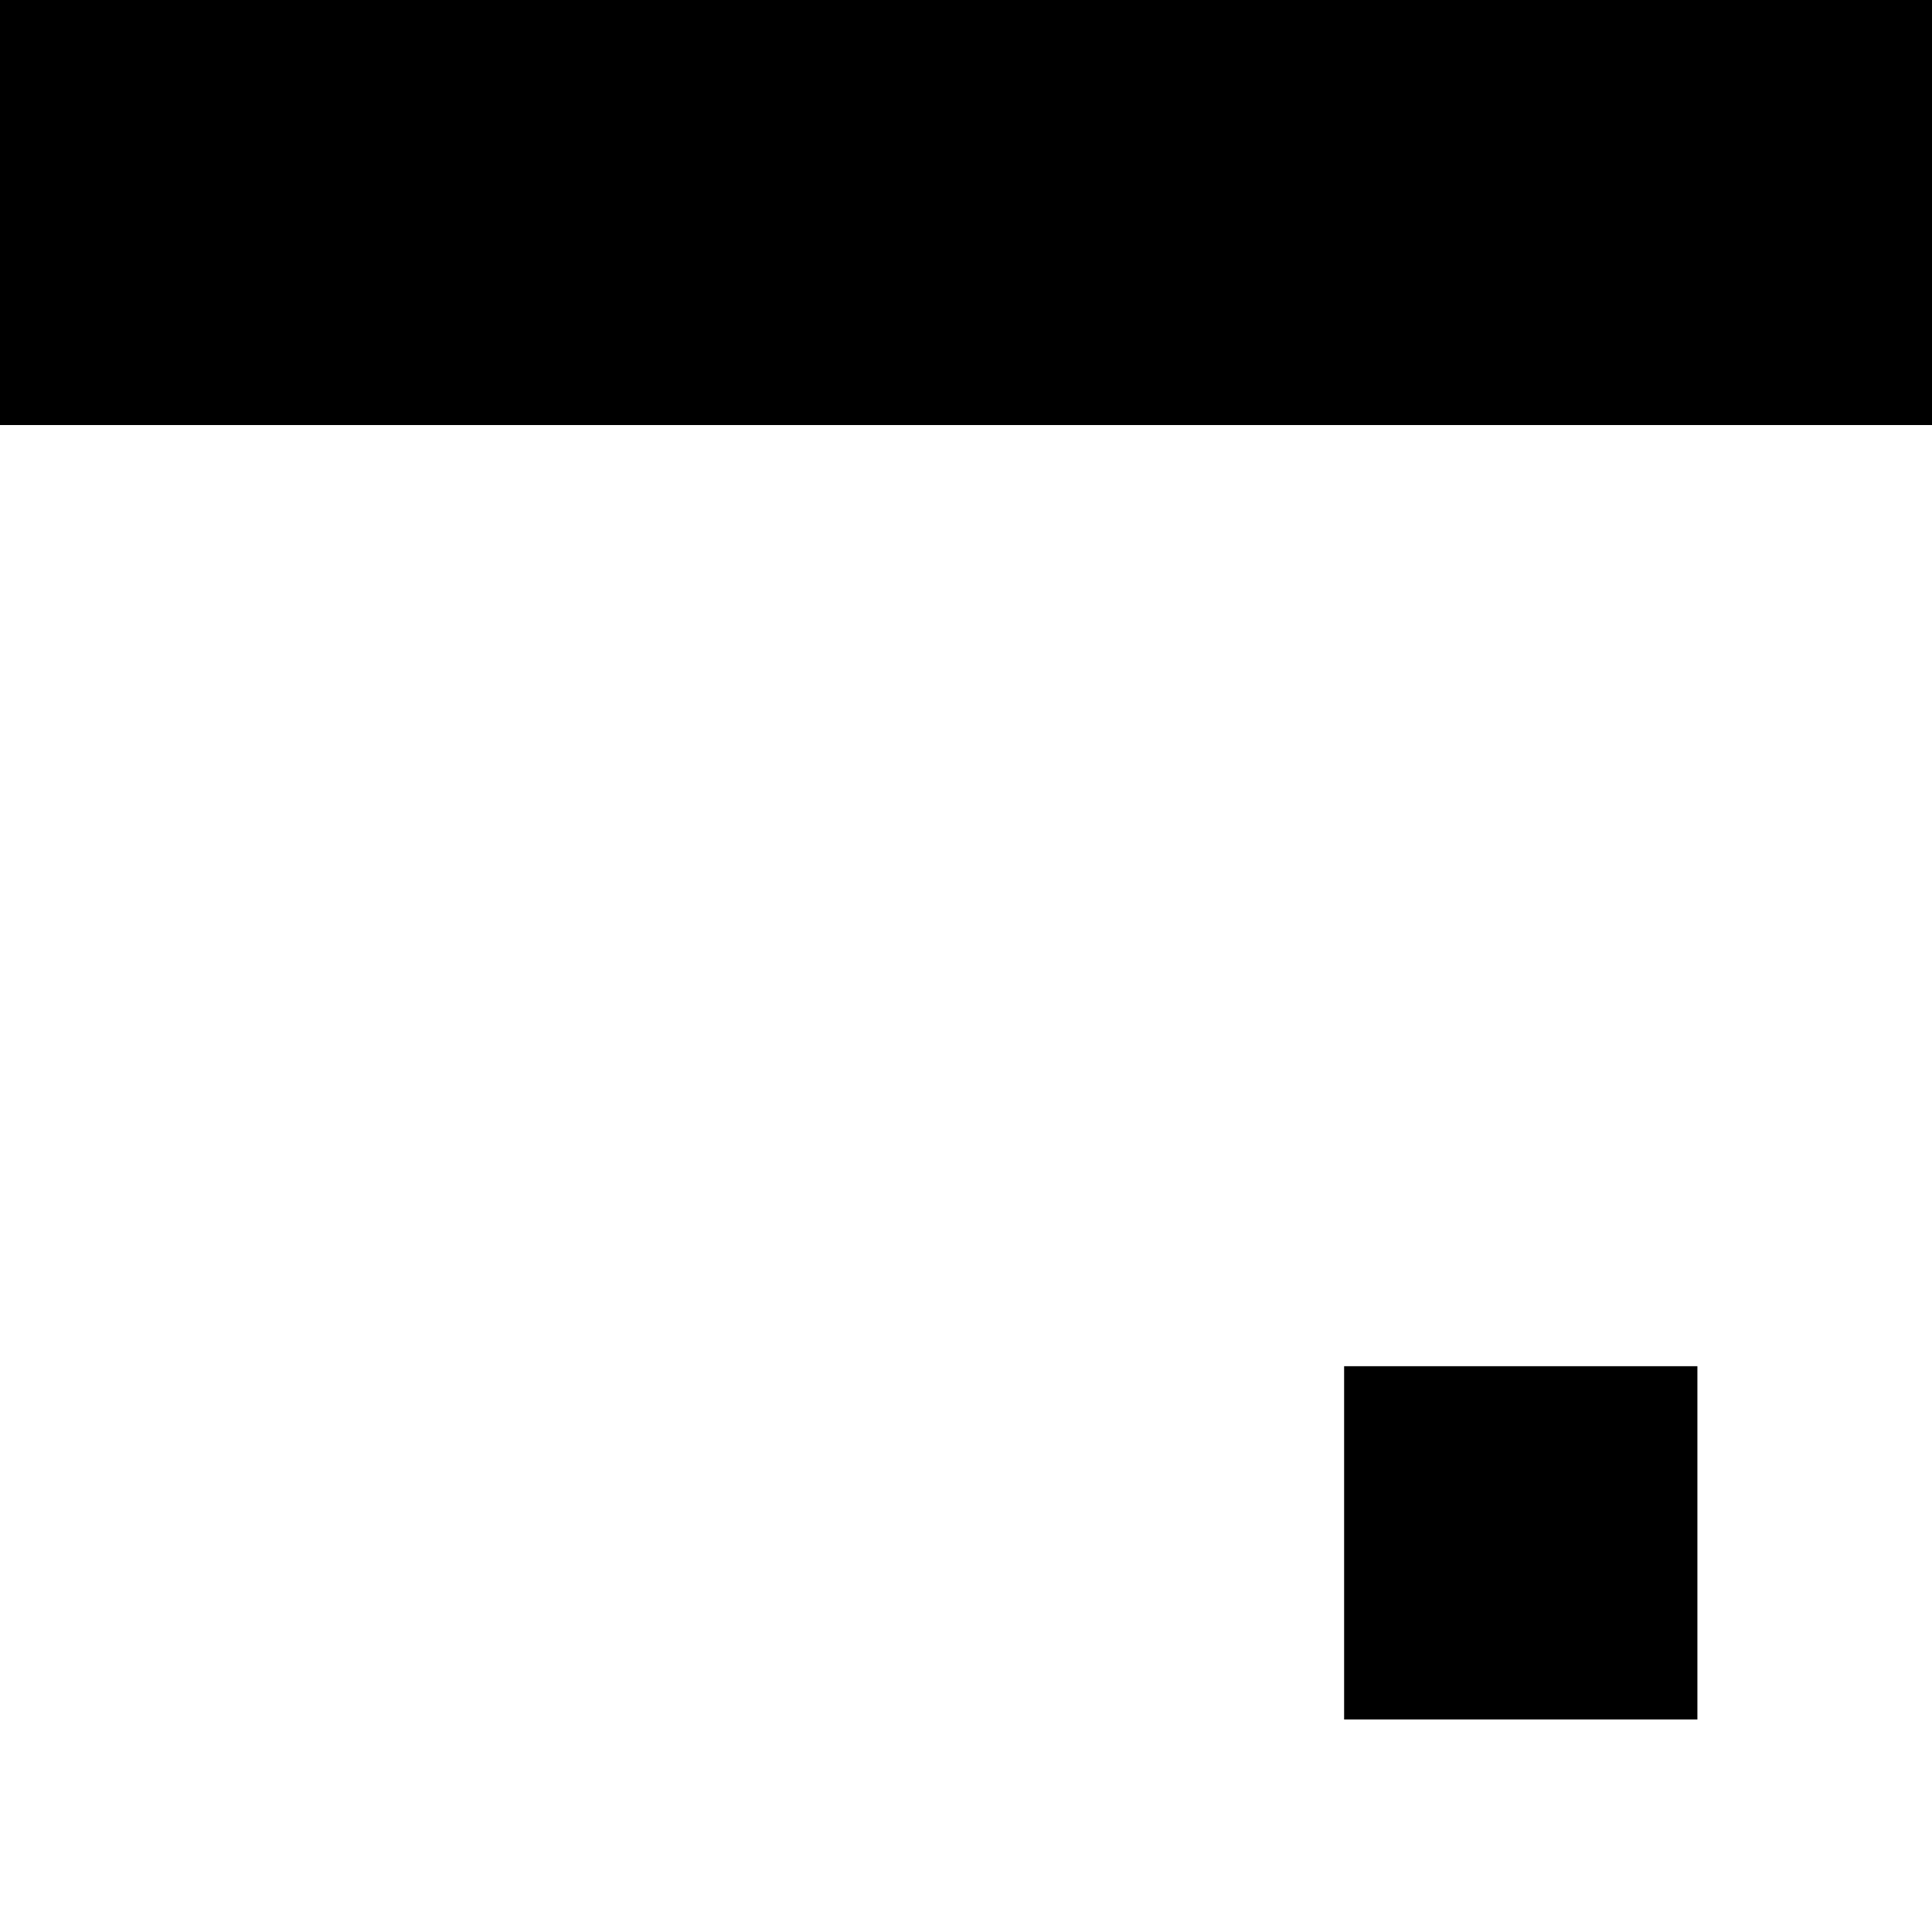
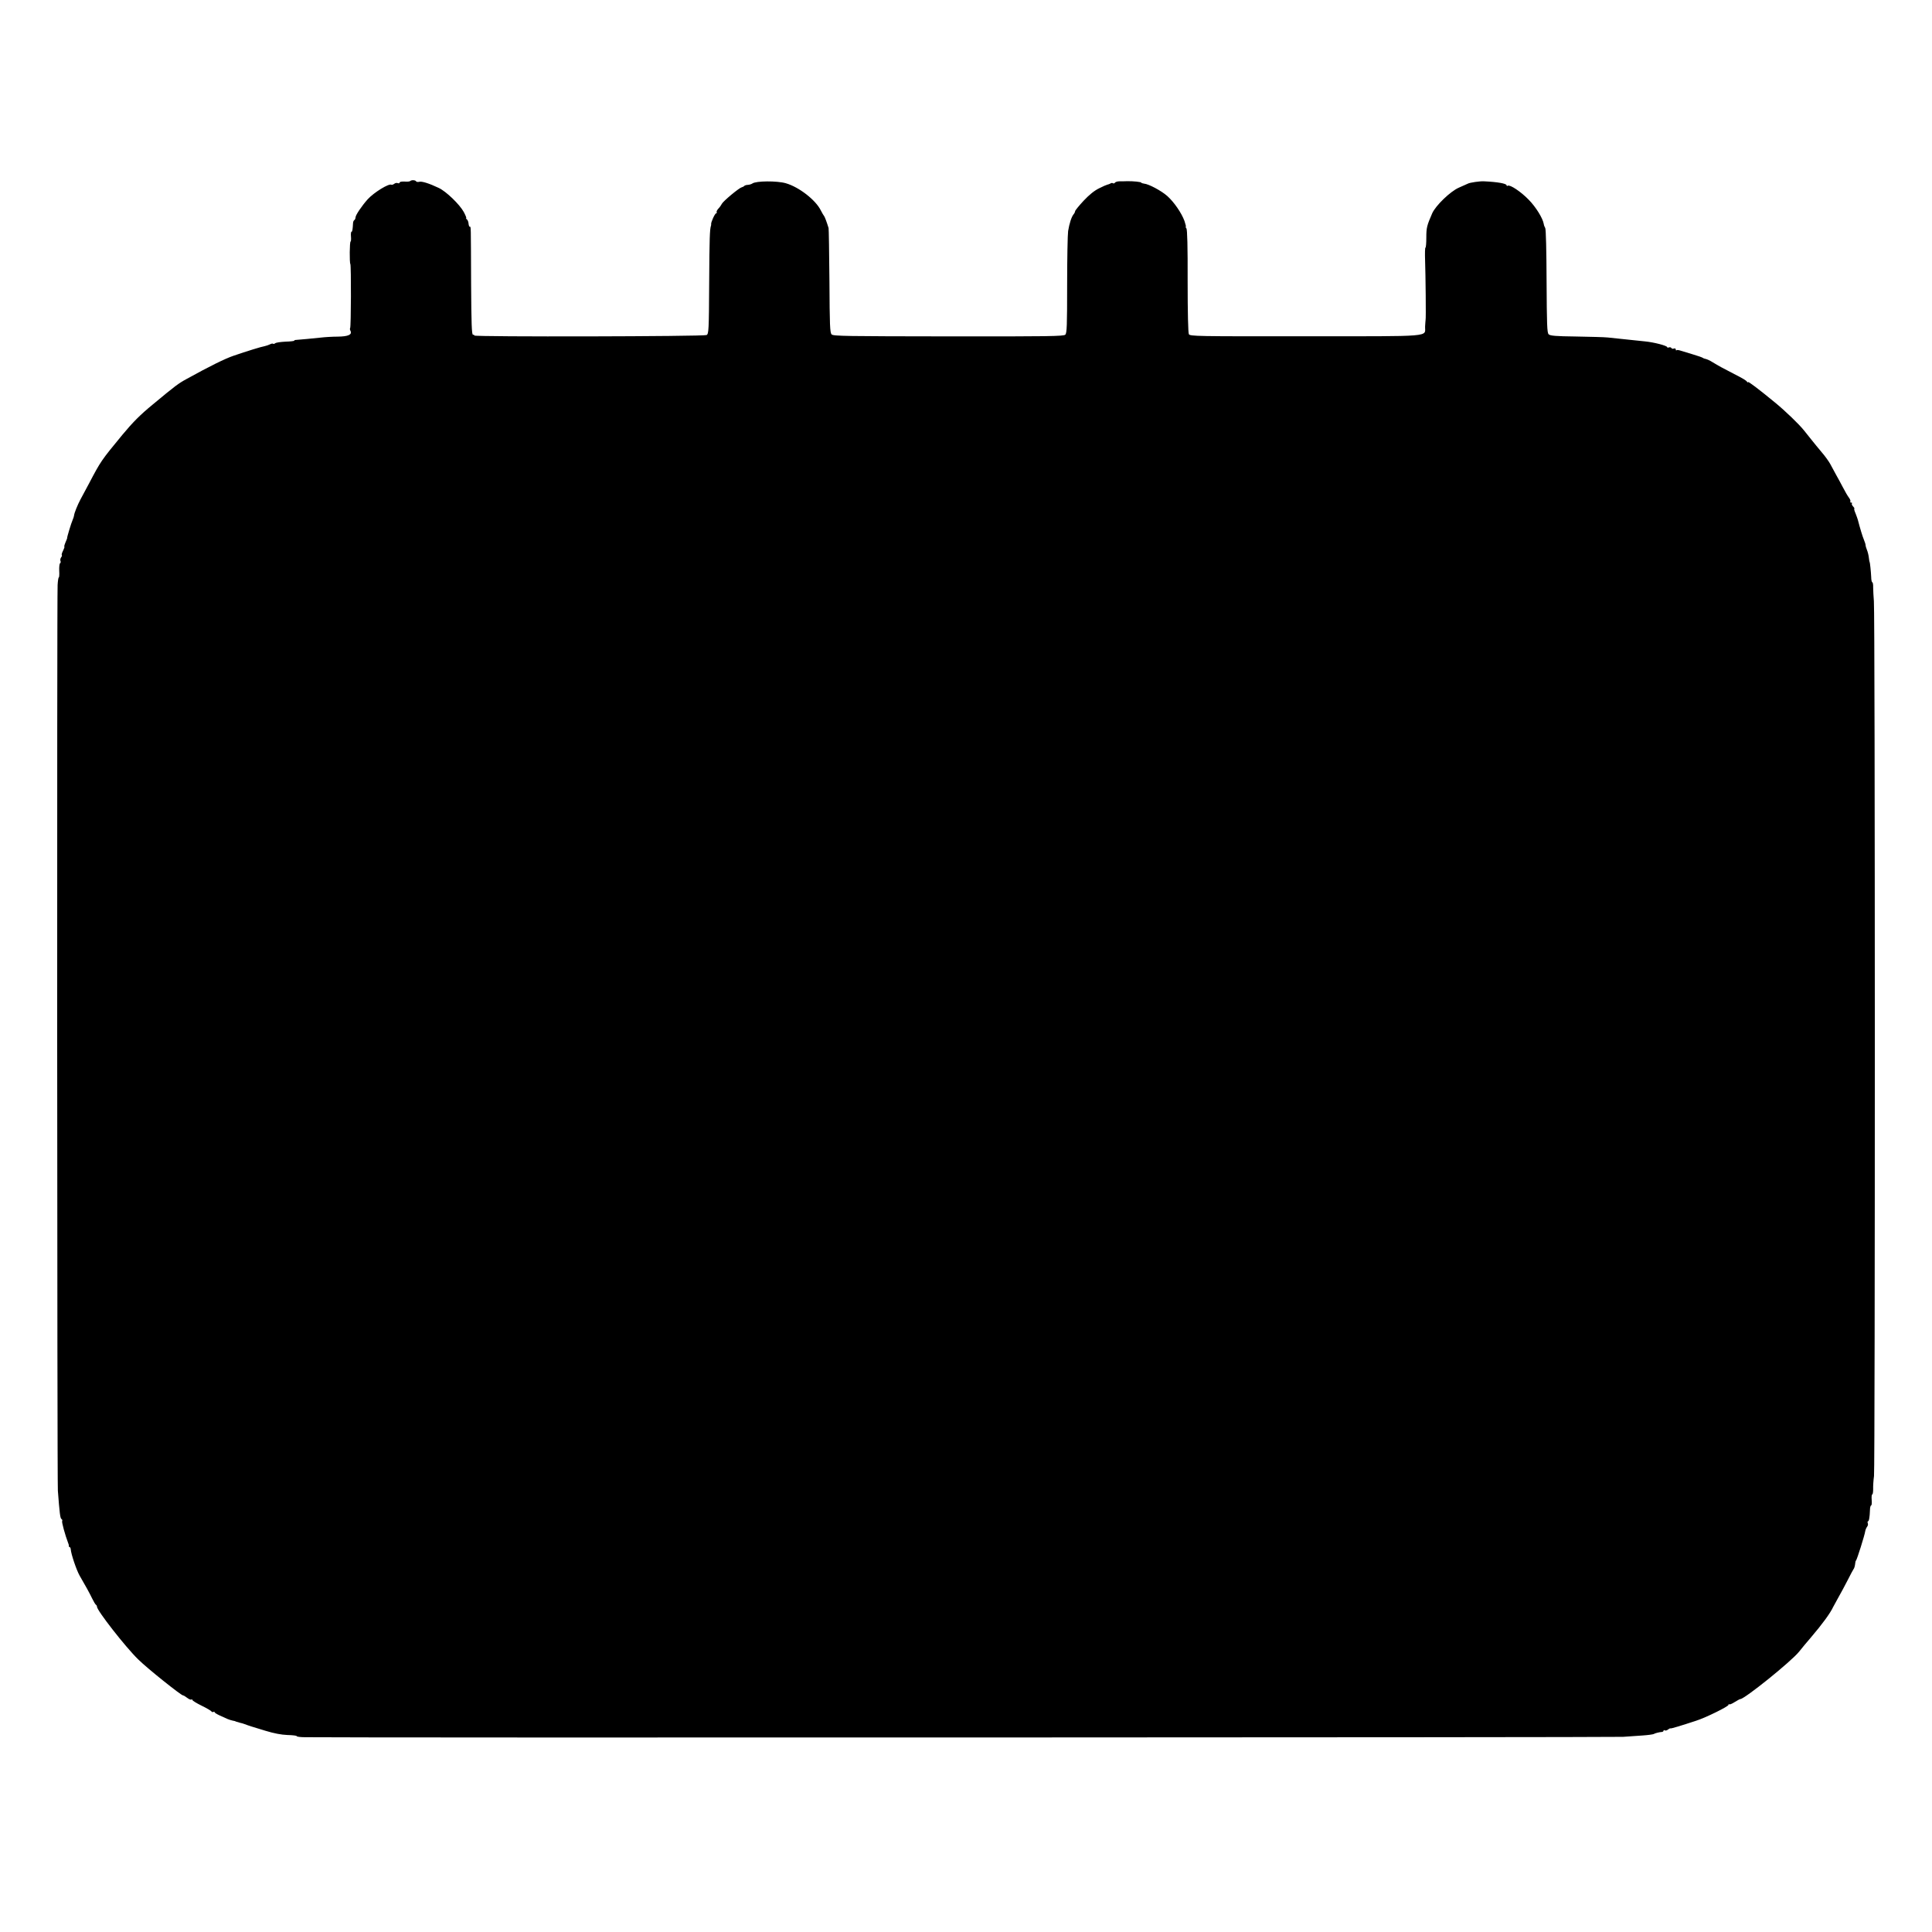
- <svg xmlns="http://www.w3.org/2000/svg" version="1.0" width="700pt" height="700pt" viewBox="0 0 700 700" preserveAspectRatio="xMidYMid meet">
-   <g transform="translate(0,700) scale(0.1,-0.1)" fill="#000000" stroke="none">
-     <path d="M0 6230 l0 -770 3500 0 3500 0 0 770 0 770 -3500 0 -3500 0 0 -770z" />
-     <path d="M4870 1410 l0 -640 640 0 640 0 0 640 0 640 -640 0 -640 0 0 -640z" />
+ <svg xmlns="http://www.w3.org/2000/svg" version="1.0" width="1576pt" height="1576pt" viewBox="0 0 1576 1576" preserveAspectRatio="xMidYMid meet">
+   <g transform="translate(0,1576) scale(0.1,-0.1)" fill="#000000" stroke="none">
+     <path d="M3346 14283 c-4 -4 -25 -6 -46 -4 -23 1 -40 -2 -40 -8 0 -6 -7 -8 -15 -5 -8 4 -22 1 -30 -6 -8 -6 -18 -9 -22 -7 -20 13 -143 -63 -194 -119 -48 -54 -99 -129 -99 -148 0 -8 -4 -17 -9 -21 -6 -3 -10 -13 -11 -23 -3 -54 -6 -72 -12 -72 -5 0 -7 -18 -5 -40 2 -22 0 -40 -3 -40 -8 0 -10 -171 -2 -184 7 -12 6 -516 -2 -523 -3 -3 -2 -13 3 -22 15 -31 -18 -46 -104 -47 -44 0 -107 -4 -140 -8 -54 -6 -171 -17 -202 -19 -7 0 -13 -3 -13 -6 0 -3 -32 -7 -71 -8 -39 -2 -77 -7 -84 -13 -6 -5 -14 -7 -18 -4 -3 3 -14 1 -25 -5 -10 -5 -30 -12 -44 -15 -26 -4 -145 -41 -253 -78 -70 -24 -192 -84 -382 -189 -68 -37 -92 -55 -275 -207 -106 -87 -163 -145 -249 -248 -176 -214 -175 -212 -276 -404 -22 -41 -52 -96 -66 -123 -24 -45 -51 -111 -53 -132 0 -5 -5 -21 -11 -35 -12 -26 -47 -143 -45 -147 1 -2 -5 -18 -14 -38 -8 -19 -12 -35 -9 -35 3 0 -2 -14 -10 -31 -9 -17 -14 -33 -11 -37 3 -3 1 -11 -5 -18 -6 -8 -9 -20 -6 -29 4 -8 2 -17 -3 -20 -5 -3 -8 -30 -7 -60 2 -30 0 -55 -3 -55 -4 0 -8 -28 -10 -62 -6 -101 -4 -7305 2 -7388 14 -184 19 -224 29 -231 7 -4 9 -11 6 -17 -5 -7 24 -114 50 -182 4 -8 5 -18 5 -22 -1 -5 2 -8 6 -8 4 0 8 -8 9 -17 2 -39 47 -171 72 -215 48 -82 83 -146 103 -188 12 -25 26 -48 31 -51 5 -3 8 -10 8 -15 -2 -29 234 -331 336 -430 76 -75 349 -293 366 -294 5 0 20 -9 34 -20 14 -11 29 -17 34 -14 5 3 9 1 9 -4 0 -5 34 -26 75 -46 41 -20 77 -41 80 -47 4 -5 11 -7 16 -4 5 4 9 3 9 -2 0 -4 19 -16 43 -27 23 -10 51 -23 62 -28 12 -5 30 -11 40 -13 11 -2 21 -4 23 -5 1 -2 7 -4 12 -5 6 -1 13 -4 18 -5 4 -2 12 -4 17 -5 6 -1 19 -5 30 -9 31 -12 62 -22 172 -55 69 -21 127 -32 177 -34 42 -1 76 -5 76 -9 0 -5 30 -9 68 -9 245 -5 10692 -2 10752 3 41 3 112 8 158 11 45 3 87 9 92 12 11 7 47 16 68 17 6 1 12 5 12 10 0 5 5 6 10 3 6 -4 18 -1 27 7 9 7 18 11 20 9 4 -3 83 21 208 62 81 26 265 117 265 130 0 6 3 8 6 4 3 -3 24 5 45 19 21 13 41 24 45 24 35 0 416 307 480 387 21 27 63 77 94 113 95 111 161 202 183 250 4 8 23 42 41 75 19 33 54 98 78 145 24 47 45 87 48 90 6 6 12 28 14 50 0 8 3 17 6 20 8 7 71 208 75 238 2 13 9 29 15 37 7 8 10 22 6 30 -3 8 -2 15 2 15 8 0 14 34 16 92 0 21 5 38 10 38 4 0 6 20 4 45 -2 25 0 45 5 45 4 0 7 19 7 43 -1 23 2 71 7 107 9 80 9 7037 -1 7135 -3 39 -6 89 -6 113 1 23 -3 42 -7 42 -4 0 -9 19 -9 43 -2 44 -10 122 -13 122 -1 0 -4 16 -6 35 -2 19 -9 49 -16 65 -7 17 -11 33 -11 38 1 4 -5 24 -13 43 -13 31 -32 95 -50 164 -2 8 -11 32 -19 53 -9 20 -13 37 -10 37 4 0 0 8 -9 18 -10 10 -14 22 -10 25 3 4 1 7 -6 7 -7 0 -10 4 -7 9 3 5 -2 19 -12 32 -10 13 -32 51 -49 84 -17 33 -43 80 -57 105 -13 25 -34 63 -46 85 -12 22 -43 65 -69 95 -26 30 -64 78 -86 105 -22 28 -49 61 -60 75 -40 50 -152 158 -235 226 -135 111 -220 175 -220 167 0 -5 -4 -3 -8 2 -9 13 -33 27 -117 70 -80 41 -115 60 -166 91 -20 13 -45 24 -55 26 -11 2 -21 6 -24 9 -3 3 -39 16 -80 28 -41 13 -87 27 -102 31 -14 5 -29 6 -32 3 -3 -4 -6 -1 -6 6 0 7 -7 11 -15 8 -8 -4 -17 -2 -21 4 -3 6 -12 8 -20 5 -8 -3 -14 -2 -14 2 0 12 -108 40 -180 47 -36 4 -83 9 -105 11 -51 5 -136 14 -200 21 -27 3 -144 6 -259 8 -168 2 -211 6 -223 18 -13 12 -15 78 -17 433 -1 244 -5 425 -11 434 -5 8 -11 23 -12 33 -8 47 -64 138 -123 198 -64 66 -153 125 -171 114 -5 -4 -9 -2 -9 3 0 15 -75 28 -185 33 -32 2 -115 -10 -131 -19 -10 -5 -44 -20 -74 -33 -69 -30 -189 -146 -217 -209 -43 -99 -48 -117 -48 -197 0 -46 -3 -83 -7 -83 -4 0 -5 -48 -3 -107 4 -112 8 -474 4 -483 -1 -3 -2 -27 -4 -53 -3 -87 85 -80 -975 -80 -892 -1 -943 0 -952 17 -6 11 -10 176 -10 434 1 281 -3 421 -10 429 -6 7 -8 13 -5 13 3 0 -2 21 -11 48 -24 65 -85 154 -140 203 -50 44 -152 98 -189 101 -13 2 -23 5 -23 8 0 6 -66 13 -115 12 -16 -1 -44 -1 -62 -1 -17 0 -34 -5 -38 -11 -3 -6 -11 -8 -16 -5 -5 4 -15 3 -21 -2 -7 -4 -18 -8 -24 -9 -6 -1 -37 -14 -68 -30 -39 -19 -80 -52 -127 -102 -38 -41 -69 -79 -69 -85 0 -6 -6 -18 -13 -26 -17 -21 -34 -75 -44 -136 -4 -27 -8 -225 -8 -440 0 -333 -2 -392 -15 -405 -13 -13 -132 -15 -953 -14 -832 1 -940 2 -953 16 -14 14 -16 72 -18 434 -2 231 -5 426 -7 434 -18 58 -33 96 -38 100 -3 3 -15 23 -26 45 -42 84 -177 189 -284 220 -71 21 -245 20 -274 -2 -7 -5 -23 -10 -36 -11 -13 0 -27 -5 -30 -9 -3 -4 -13 -9 -21 -11 -21 -5 -149 -111 -162 -135 -6 -12 -19 -30 -29 -40 -10 -11 -16 -24 -13 -29 3 -4 1 -8 -4 -8 -10 0 -43 -73 -41 -88 1 -4 0 -9 -1 -12 -10 -28 -13 -101 -15 -464 -2 -393 -4 -419 -21 -429 -21 -12 -1894 -16 -1894 -4 0 4 -6 7 -12 7 -10 0 -13 90 -15 413 -2 500 -1 467 -11 467 -4 0 -9 12 -10 27 -1 15 -8 30 -15 35 -6 4 -9 8 -4 8 4 0 -5 23 -20 51 -34 62 -144 168 -204 196 -78 37 -138 56 -159 50 -11 -3 -23 -1 -26 4 -6 11 -38 12 -48 2z" />
  </g>
</svg>
